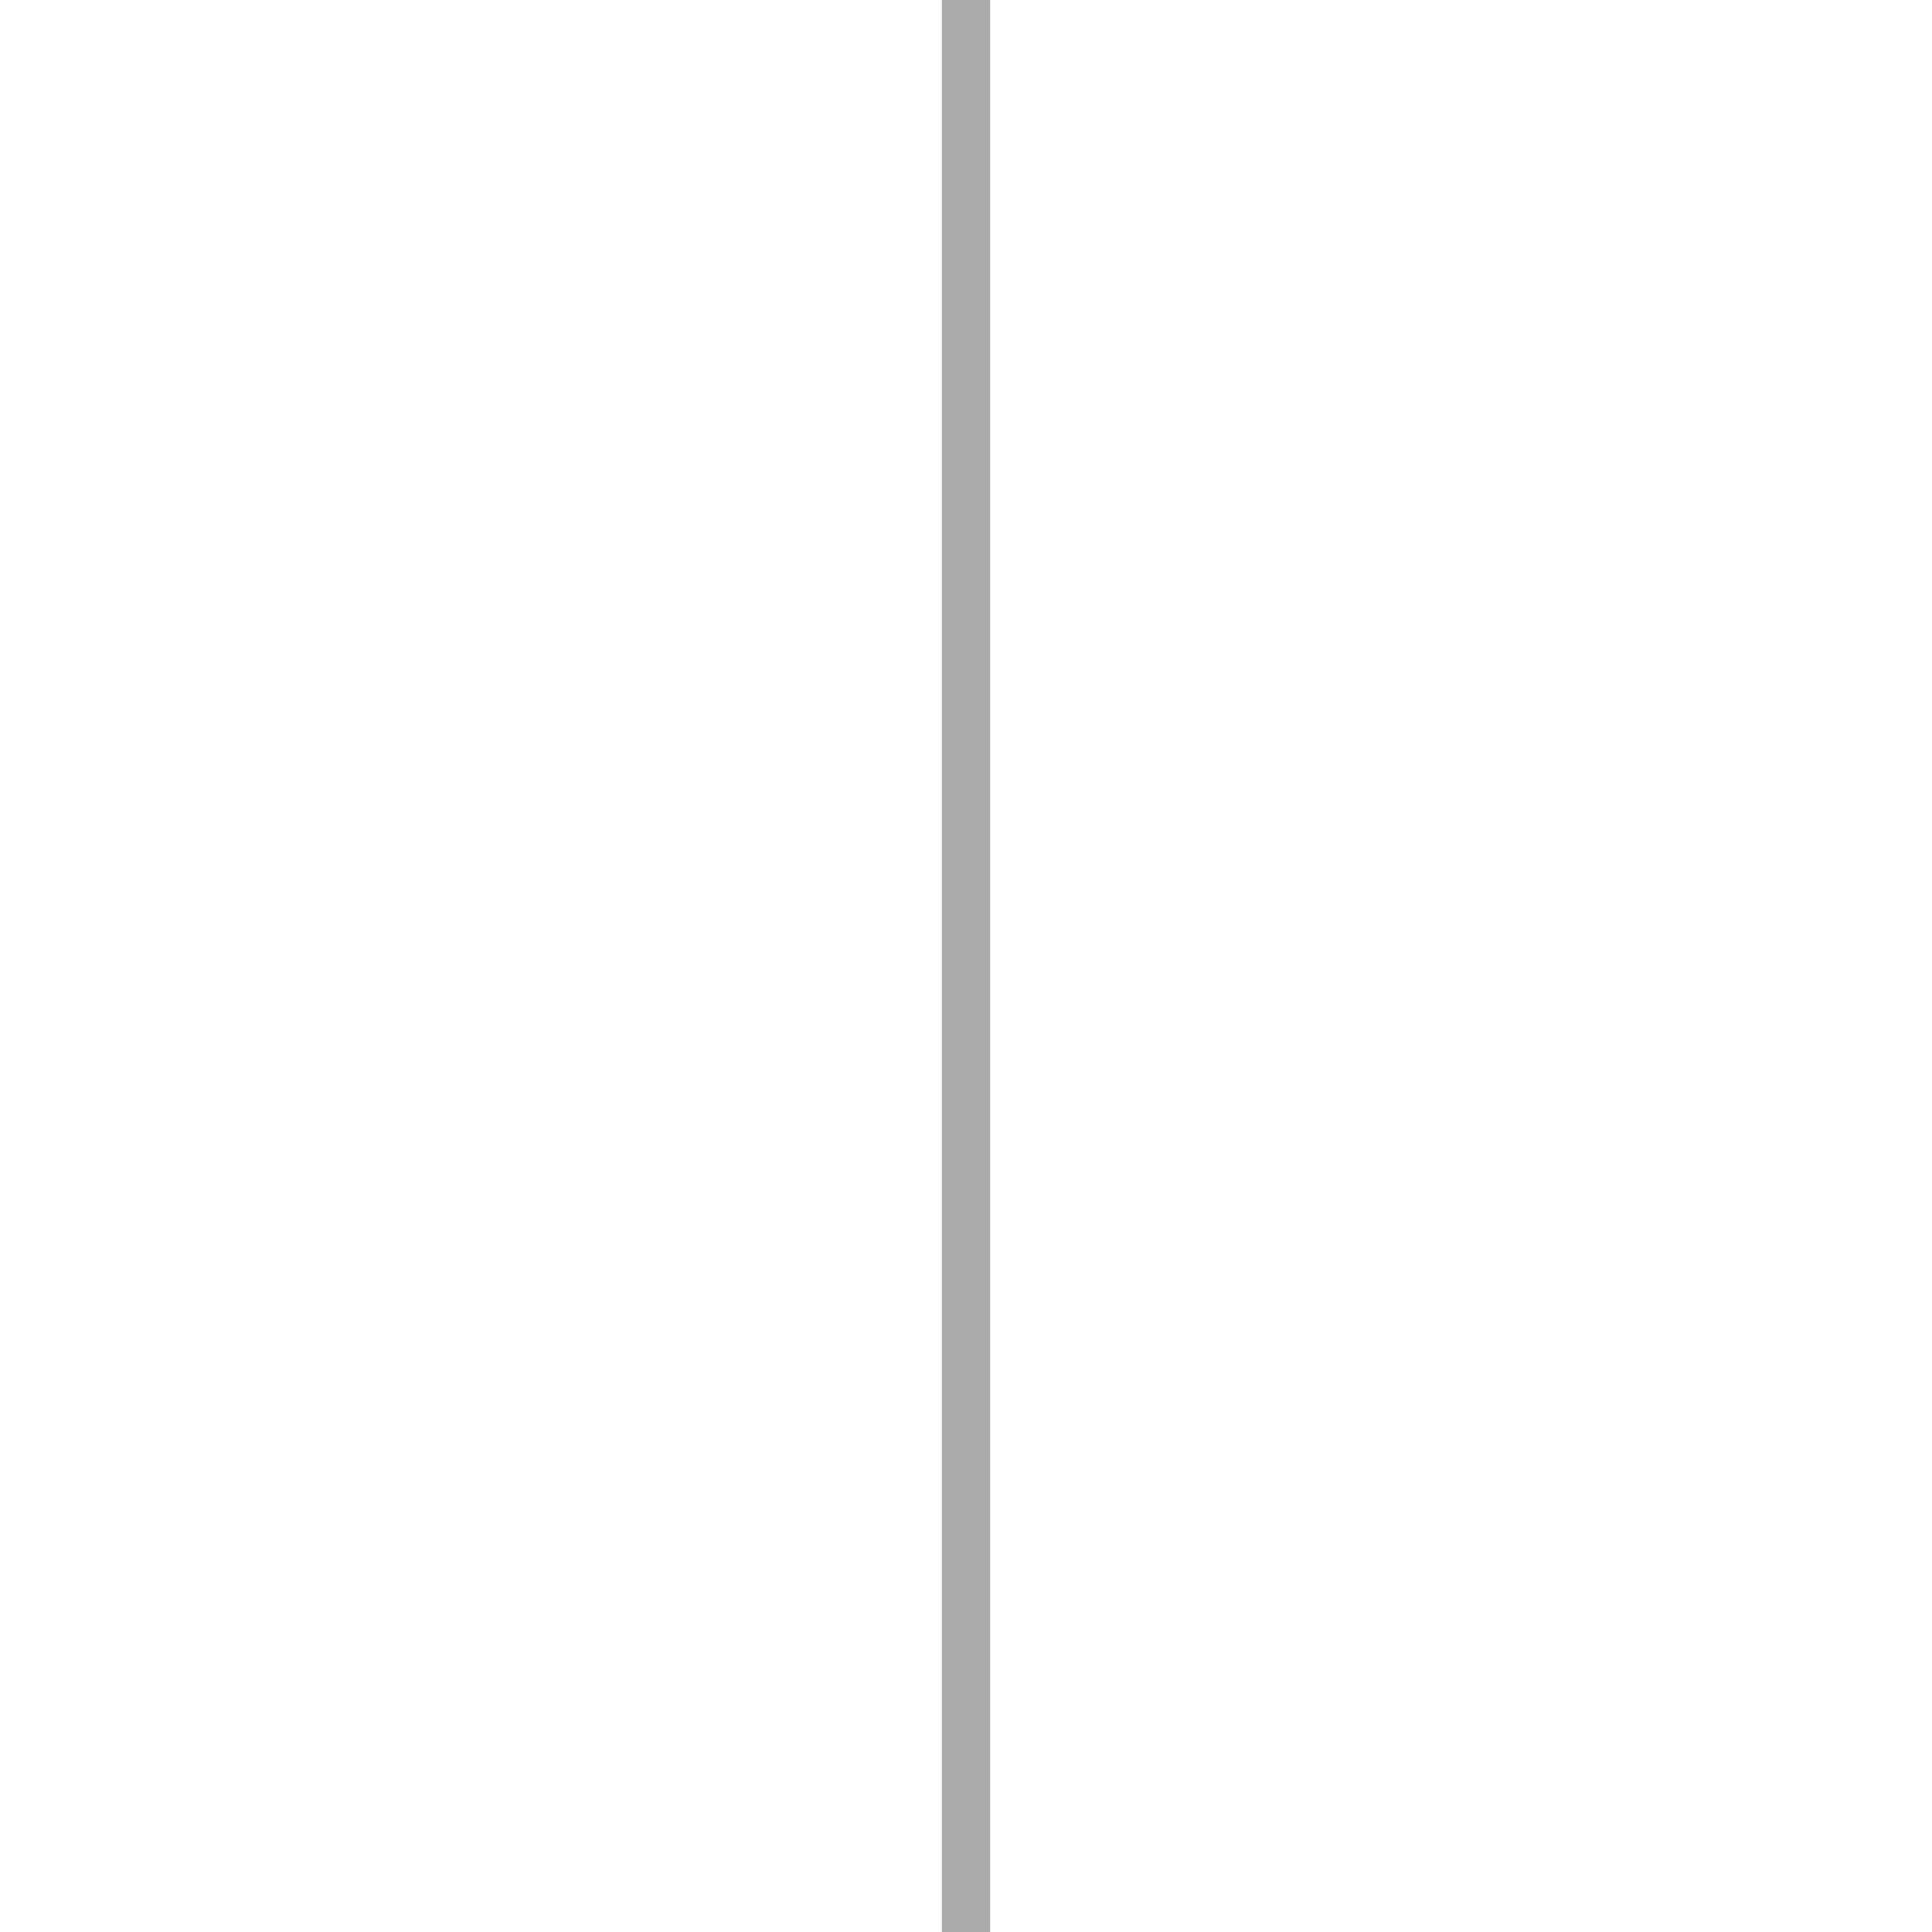
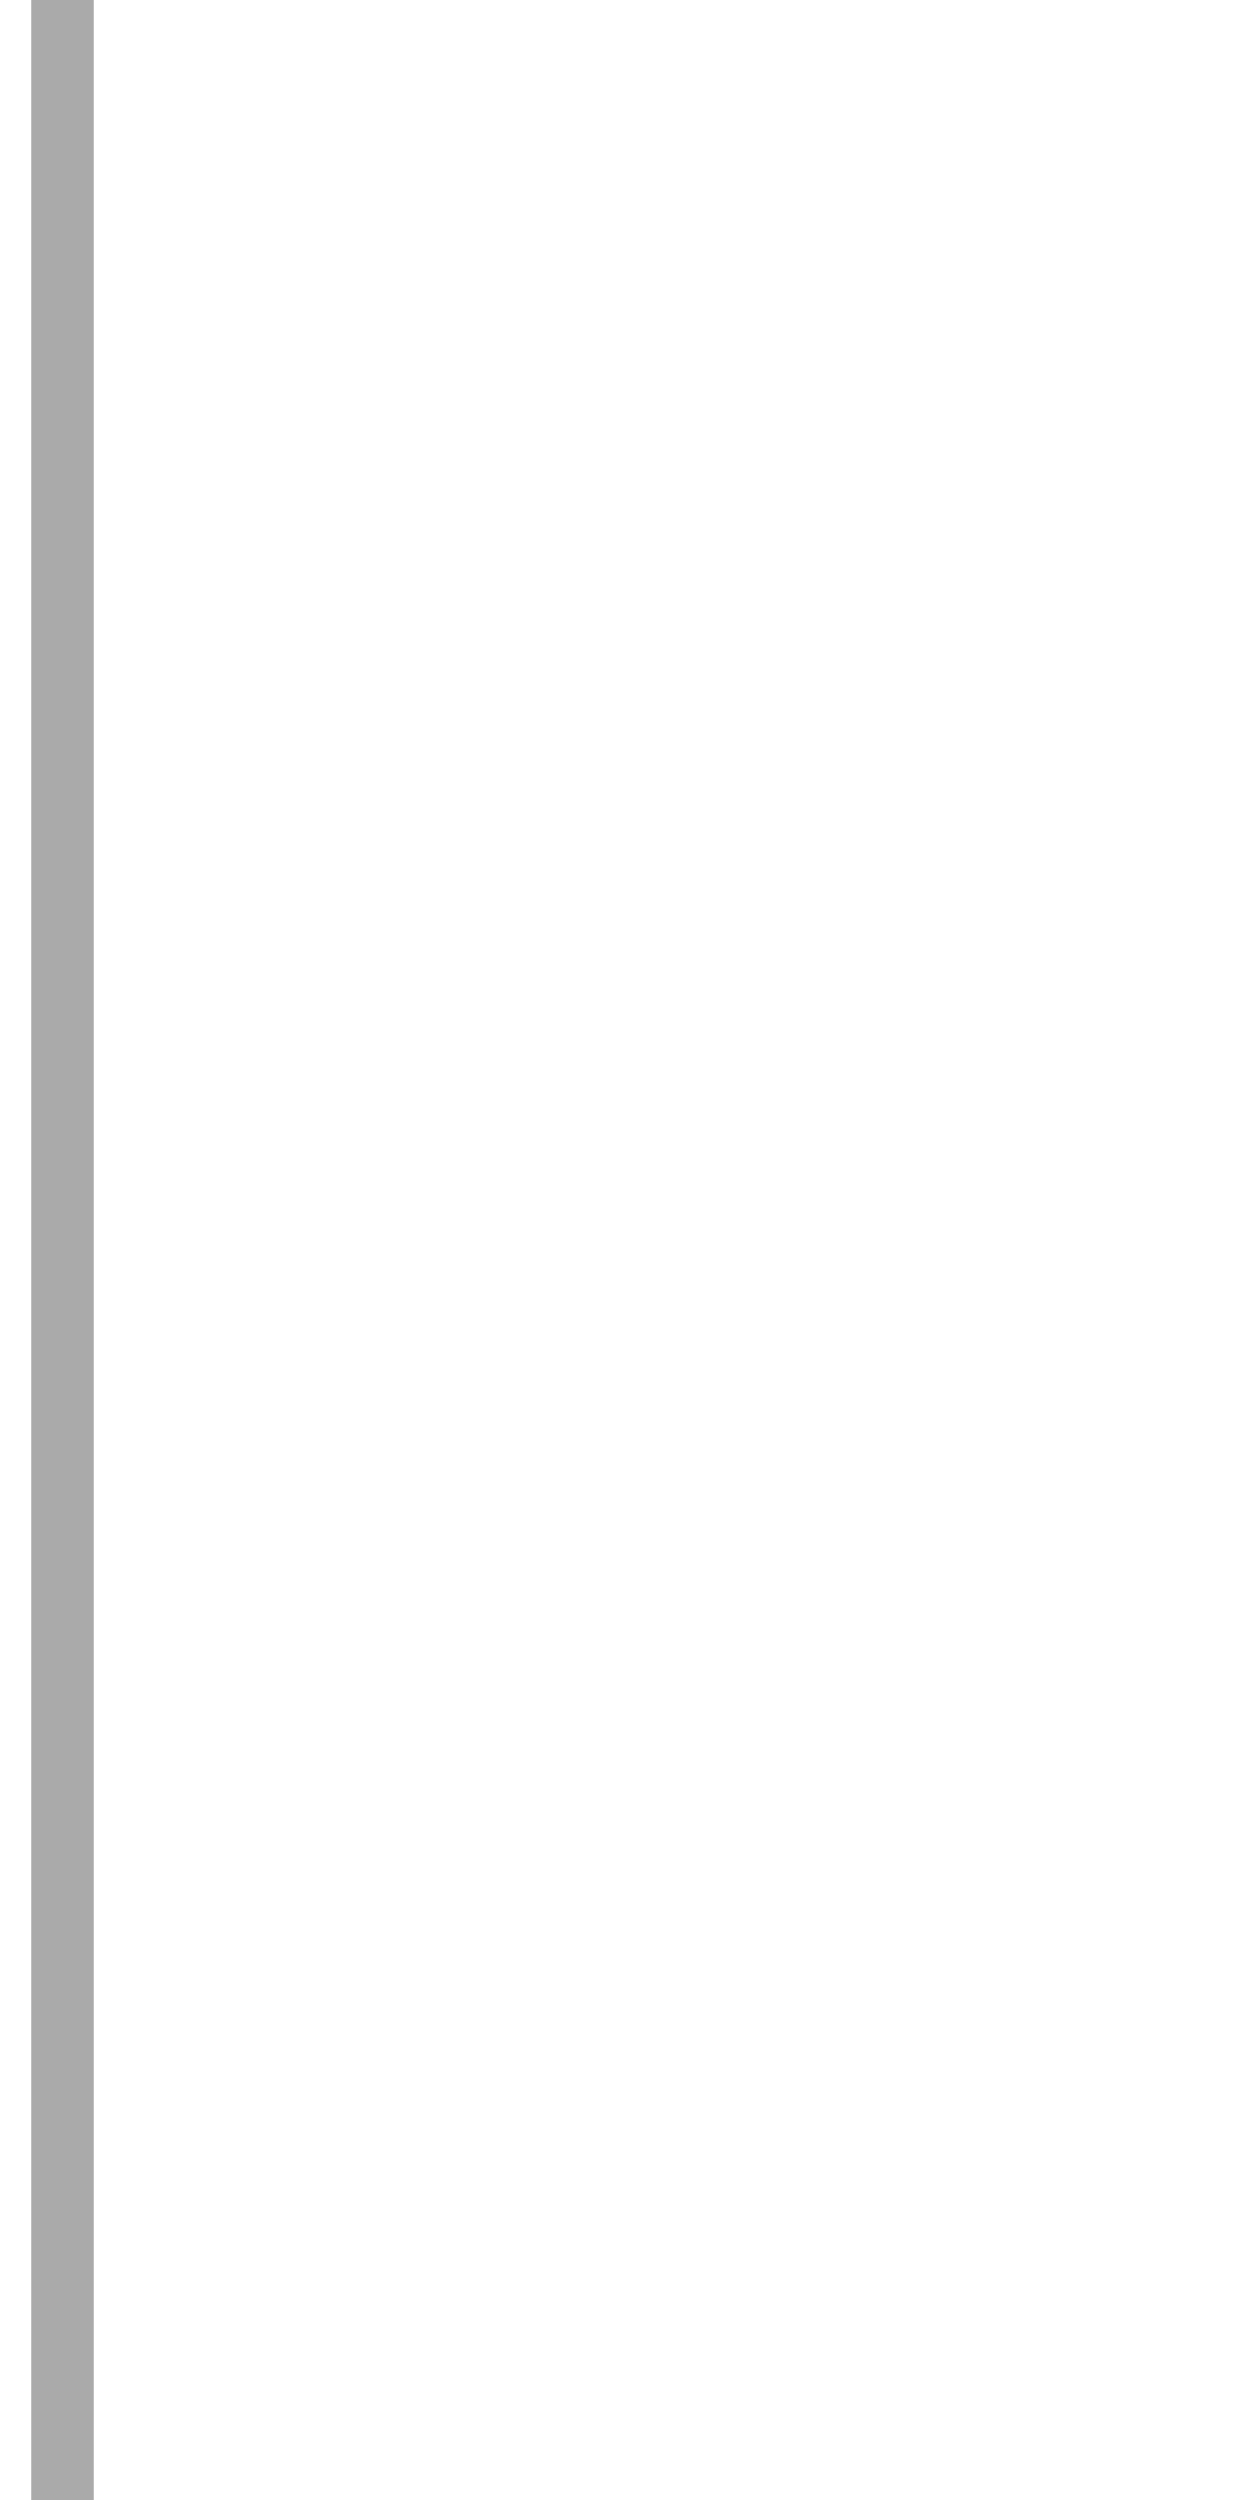
- <svg xmlns="http://www.w3.org/2000/svg" version="1.1" x="0" y="0" width="40" height="40" viewBox="0 0 40 40" enable-background="new 0 0 40 40" xml:space="preserve">
-   <g stroke="#aaaaaa" stroke-width="1" width="40" height="40">
-     <line x1="20" y1="0" x2="20" y2="40" />
+ <svg xmlns="http://www.w3.org/2000/svg" version="1.1" x="0" y="0" width="20" height="40" viewBox="0 0 20 40" enable-background="new 0 0 20 40" xml:space="preserve">
+   <g stroke="#aaaaaa" stroke-width="1" width="20" height="40">
+     <line x1="1" y1="0" x2="1" y2="40" />
  </g>
</svg>
